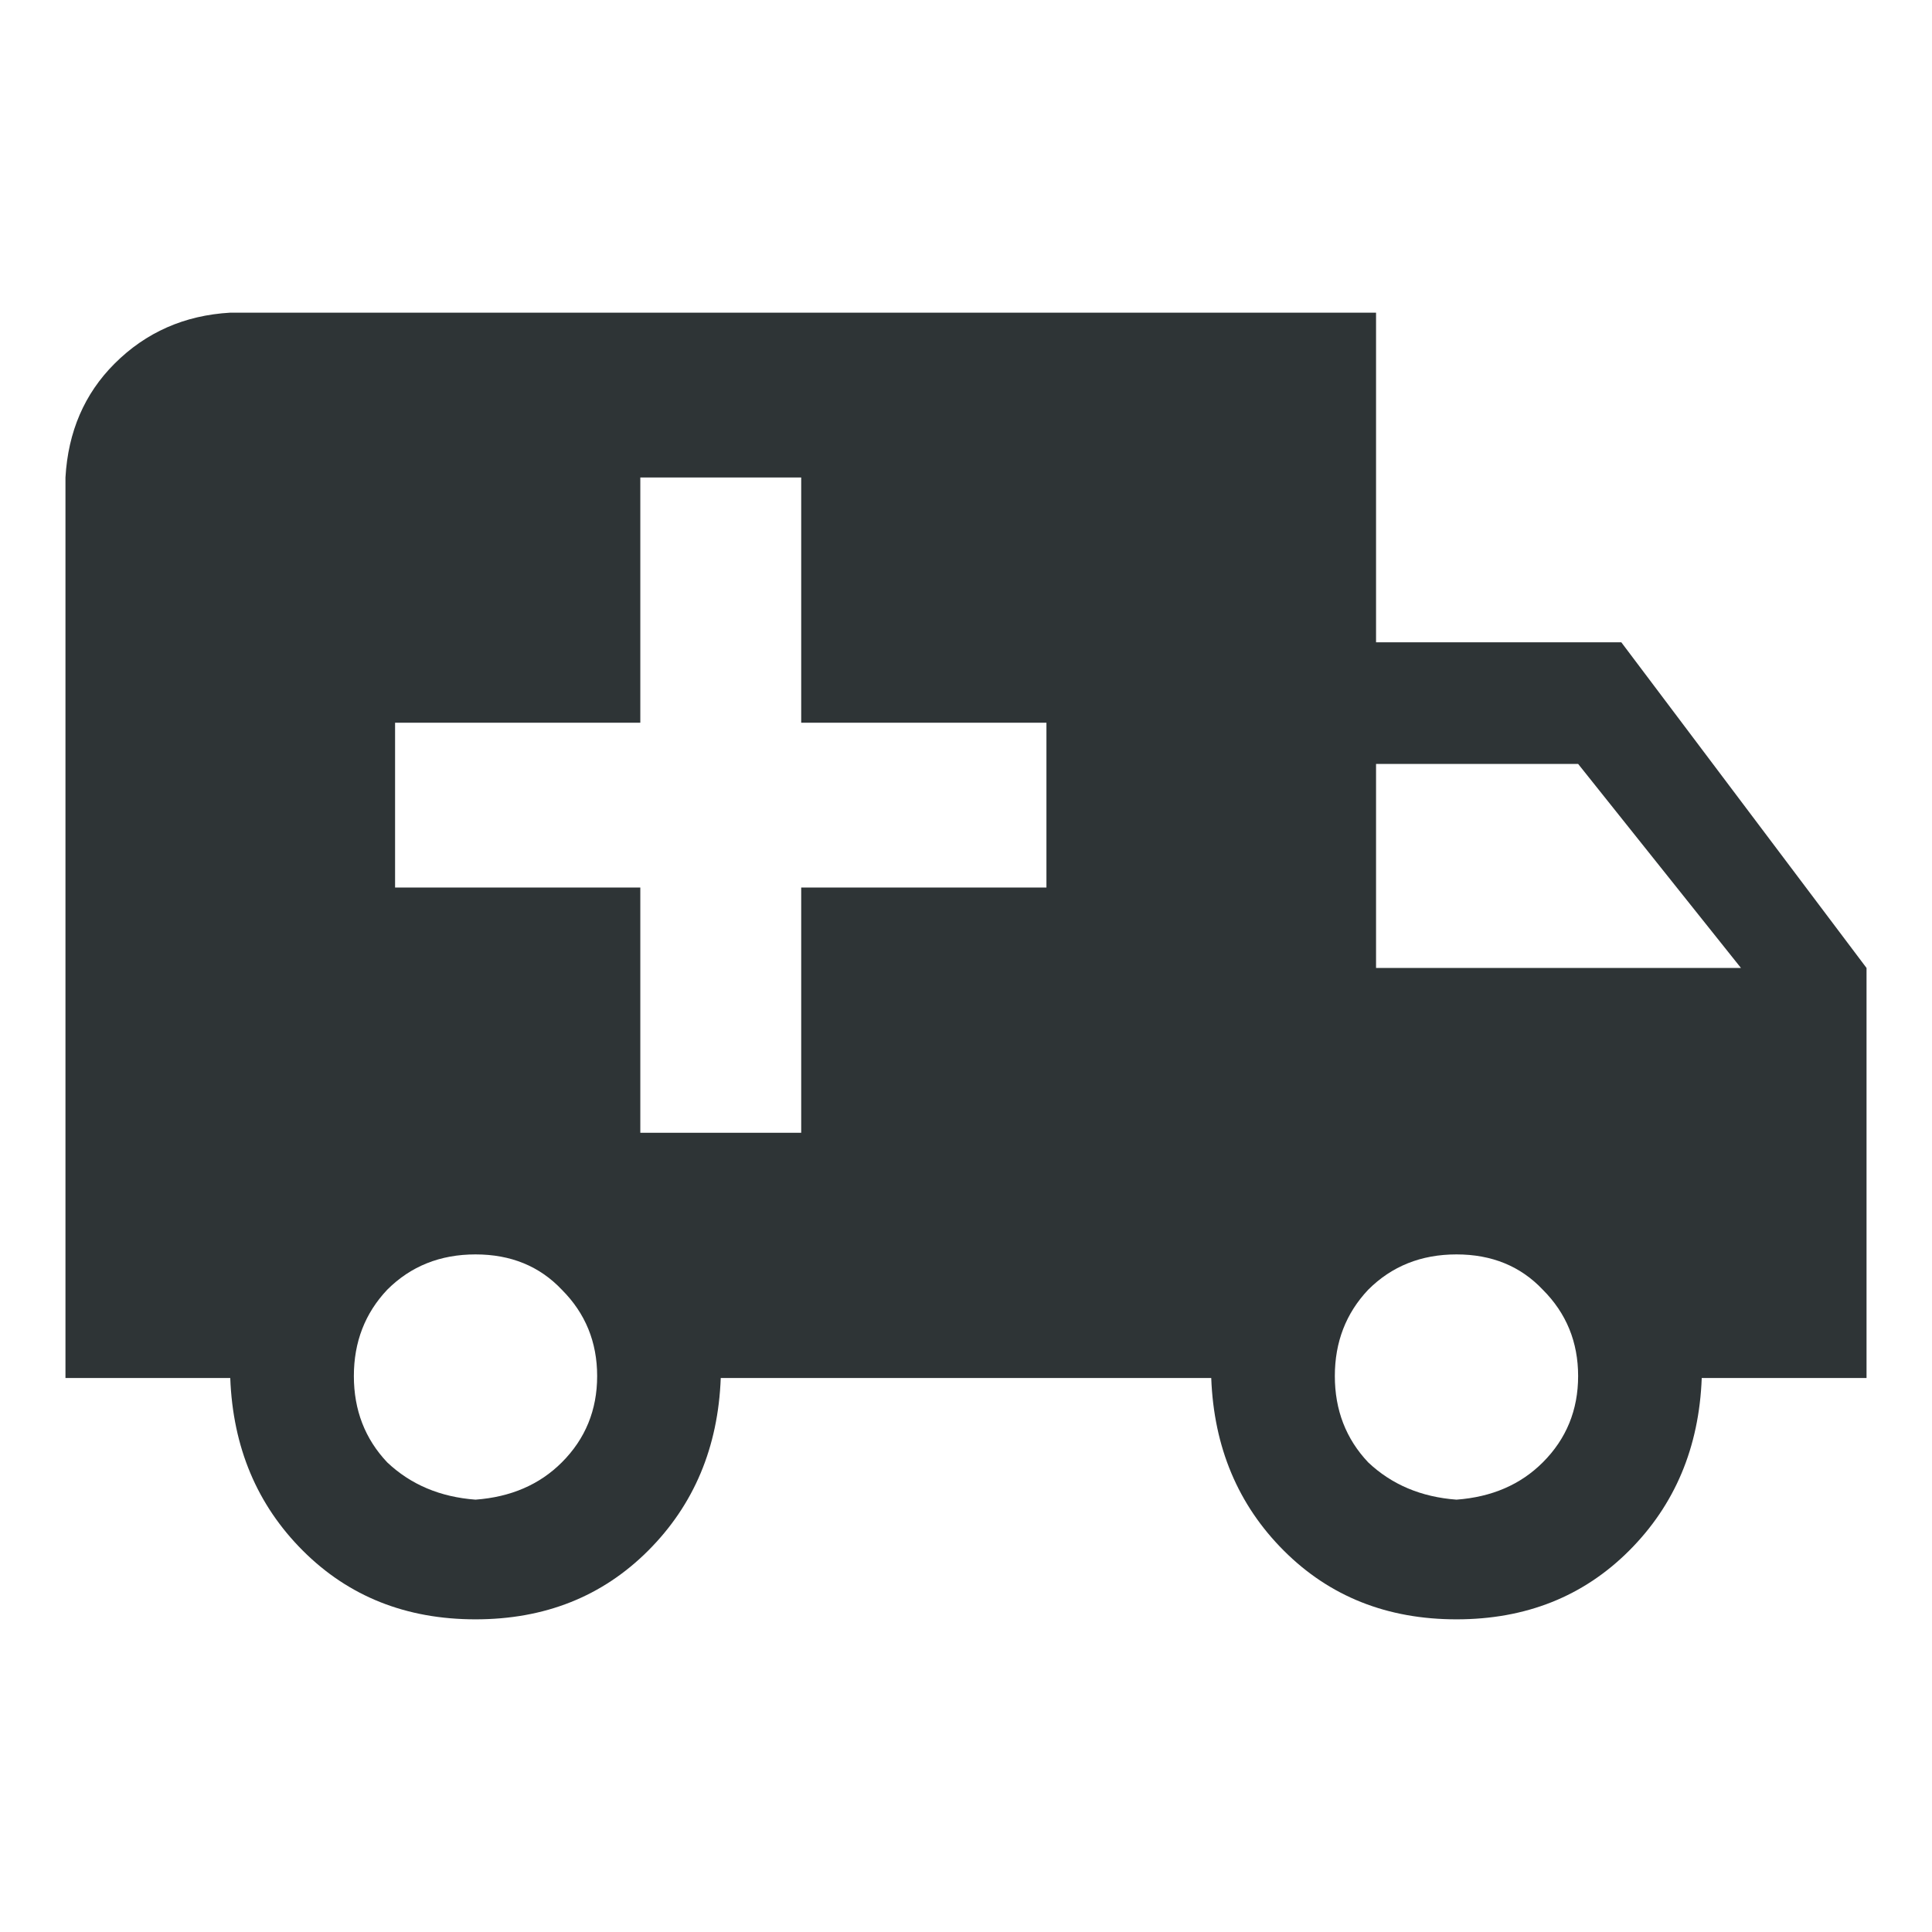
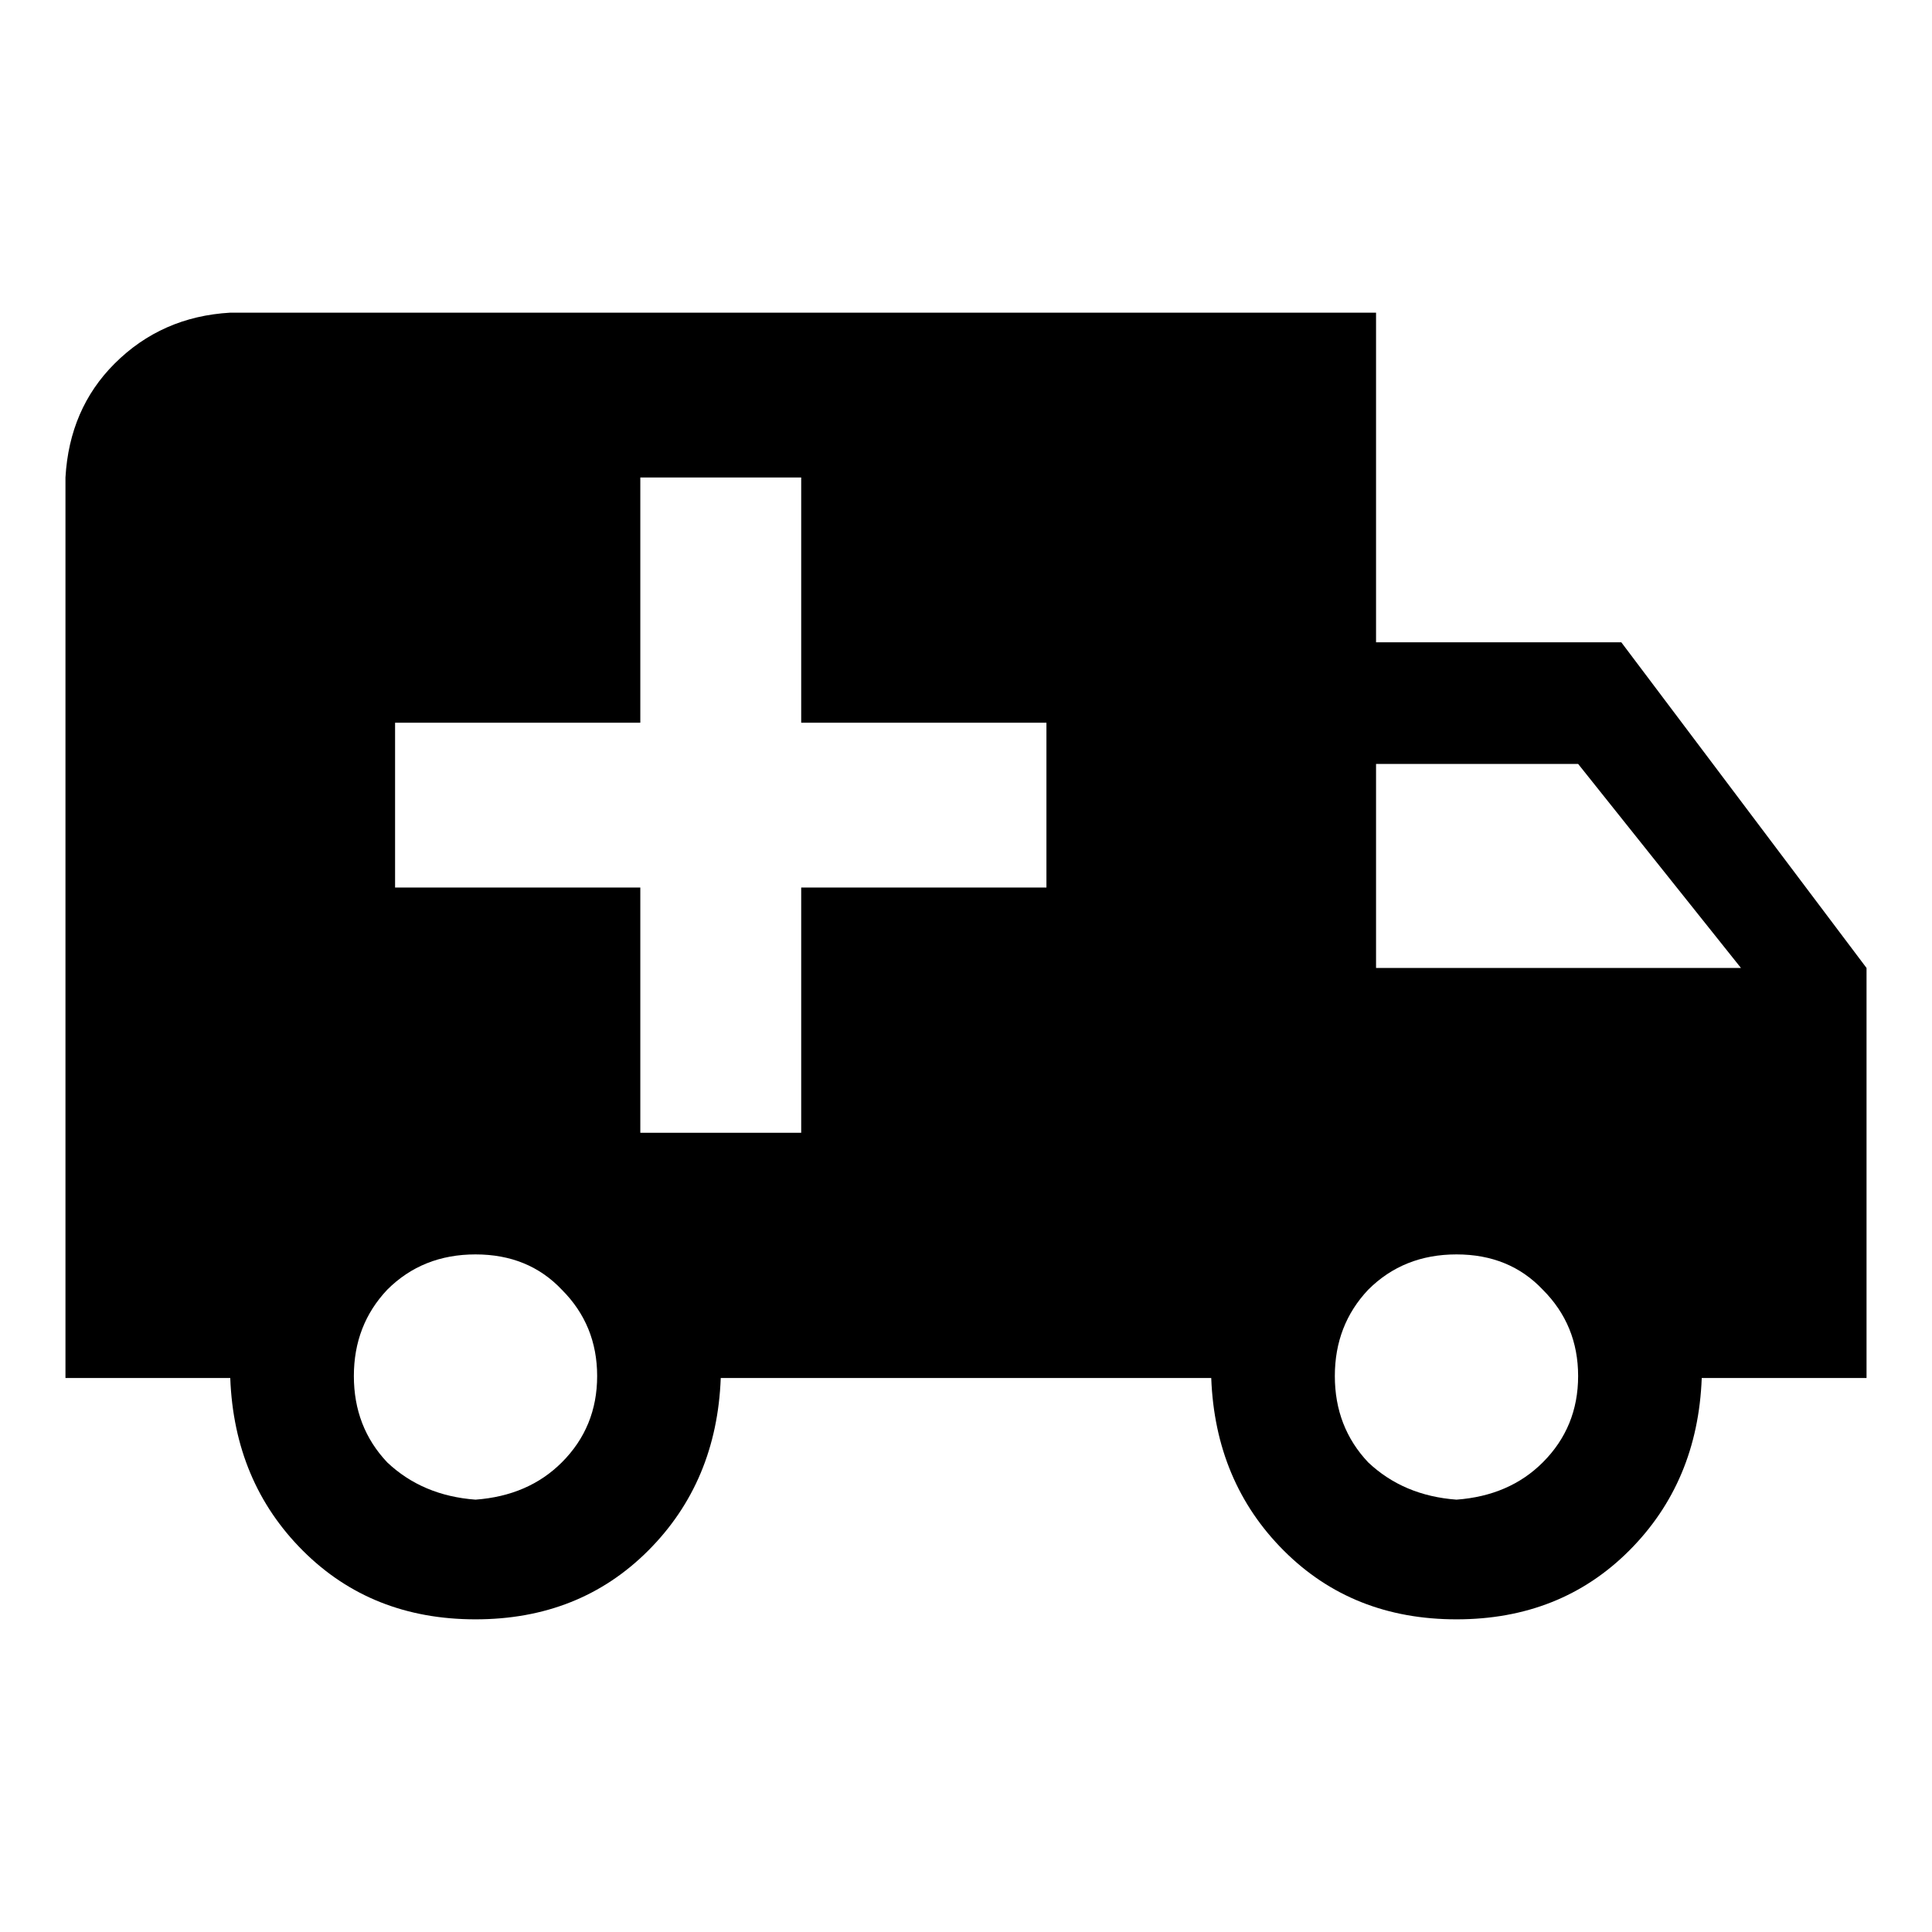
<svg xmlns="http://www.w3.org/2000/svg" version="1.1" x="0px" y="0px" width="200" height="200" viewBox="0 0 200 200" xml:space="preserve" id="svg9">
  <defs id="defs13" />
  <g id="Guides" style="display:none" transform="translate(0,176)">
</g>
-   <g aria-label="" style="font-style:normal;font-weight:normal;font-size:203.101px;line-height:1.25;font-family:sans-serif;letter-spacing:0px;word-spacing:0px;fill:#2e3436;fill-opacity:1;stroke:none;stroke-width:5.078" id="text821">
-     <path d="m 150.775,155.243 q 5.484,-0.406 8.936,-3.859 3.656,-3.656 3.656,-8.936 0,-5.281 -3.656,-8.936 -3.453,-3.656 -8.936,-3.656 -5.484,0 -9.14,3.656 -3.453,3.656 -3.453,8.936 0,5.281 3.453,8.936 3.656,3.453 9.14,3.859 z M 163.367,79.081 H 142.448 v 21.123 h 37.777 z M 49.225,155.243 q 5.484,-0.406 8.936,-3.859 3.656,-3.656 3.656,-8.936 0,-5.281 -3.656,-8.936 -3.453,-3.656 -8.936,-3.656 -5.484,0 -9.14,3.656 -3.453,3.656 -3.453,8.936 0,5.281 3.453,8.936 3.656,3.453 9.14,3.859 z M 167.836,66.488 193.223,100.203 v 42.448 h -17.06 q -0.406,10.764 -7.515,17.873 -7.109,7.109 -17.873,7.109 -10.764,0 -17.873,-7.109 -7.109,-7.109 -7.515,-17.873 H 74.612 q -0.406,10.764 -7.515,17.873 -7.109,7.109 -17.873,7.109 -10.764,0 -17.873,-7.109 -7.109,-7.109 -7.515,-17.873 H 6.777 V 49.428 q 0.406,-7.109 5.078,-11.78 4.874,-4.874 11.983,-5.281 H 142.448 V 66.488 Z M 66.285,49.428 V 74.815 H 40.898 V 91.876 H 66.285 V 117.264 H 82.94 V 91.876 H 108.327 V 74.815 H 82.94 V 49.428 Z" style="font-style:normal;font-variant:normal;font-weight:normal;font-stretch:normal;font-family:'JetBrainsMonoExtraBold Nerd Font';-inkscape-font-specification:'JetBrainsMonoExtraBold Nerd Font';fill:#2e3436;fill-opacity:1;stroke-width:5.078" id="path814" />
+   <g aria-label="" style="font-style:normal;font-weight:normal;font-size:203.101px;line-height:1.25;font-family:sans-serif;letter-spacing:0px;word-spacing:0px;fill:#000000;fill-opacity:1;stroke:none;stroke-width:5.078" id="text821">
+     <path d="m 150.775,155.243 q 5.484,-0.406 8.936,-3.859 3.656,-3.656 3.656,-8.936 0,-5.281 -3.656,-8.936 -3.453,-3.656 -8.936,-3.656 -5.484,0 -9.14,3.656 -3.453,3.656 -3.453,8.936 0,5.281 3.453,8.936 3.656,3.453 9.14,3.859 z M 163.367,79.081 H 142.448 v 21.123 h 37.777 z M 49.225,155.243 q 5.484,-0.406 8.936,-3.859 3.656,-3.656 3.656,-8.936 0,-5.281 -3.656,-8.936 -3.453,-3.656 -8.936,-3.656 -5.484,0 -9.14,3.656 -3.453,3.656 -3.453,8.936 0,5.281 3.453,8.936 3.656,3.453 9.14,3.859 z M 167.836,66.488 193.223,100.203 v 42.448 h -17.06 q -0.406,10.764 -7.515,17.873 -7.109,7.109 -17.873,7.109 -10.764,0 -17.873,-7.109 -7.109,-7.109 -7.515,-17.873 H 74.612 q -0.406,10.764 -7.515,17.873 -7.109,7.109 -17.873,7.109 -10.764,0 -17.873,-7.109 -7.109,-7.109 -7.515,-17.873 H 6.777 V 49.428 q 0.406,-7.109 5.078,-11.78 4.874,-4.874 11.983,-5.281 H 142.448 V 66.488 Z M 66.285,49.428 V 74.815 H 40.898 V 91.876 H 66.285 V 117.264 H 82.94 V 91.876 H 108.327 V 74.815 H 82.94 V 49.428 Z" style="font-style:normal;font-variant:normal;font-weight:normal;font-stretch:normal;font-family:'JetBrainsMonoExtraBold Nerd Font';-inkscape-font-specification:'JetBrainsMonoExtraBold Nerd Font';fill:#000000;fill-opacity:1;stroke-width:5.078" id="path814" />
  </g>
</svg>
